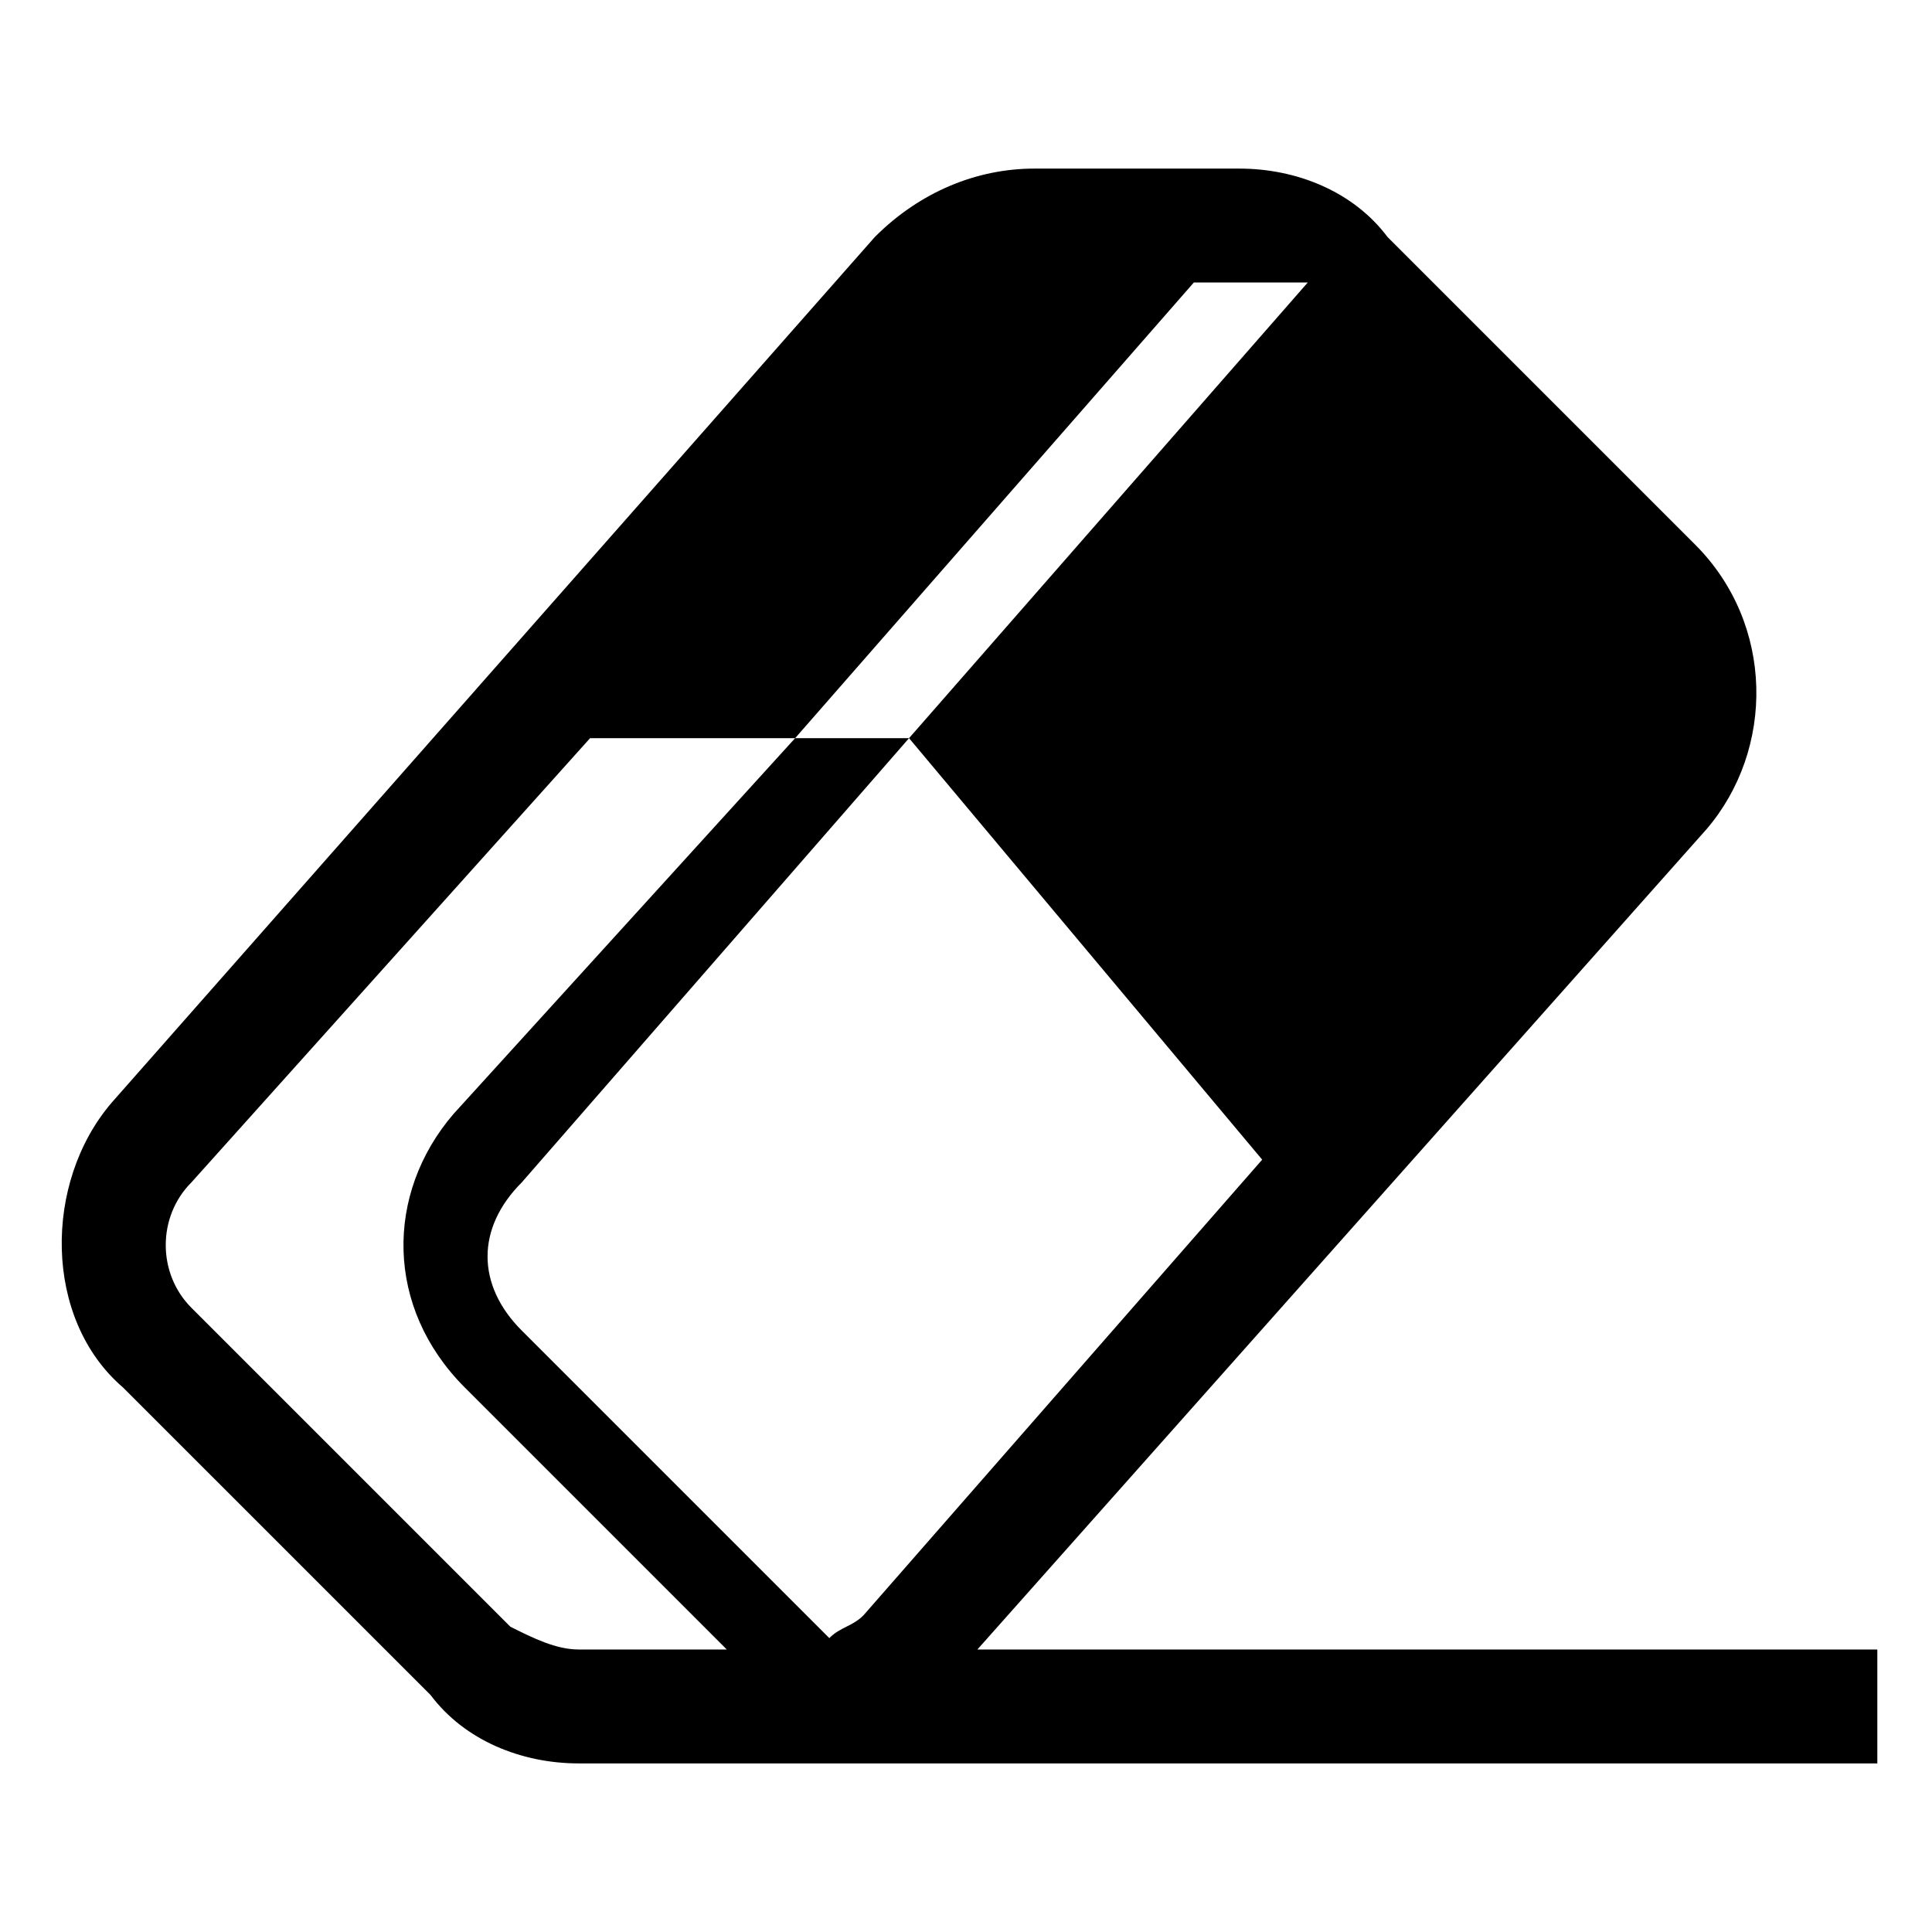
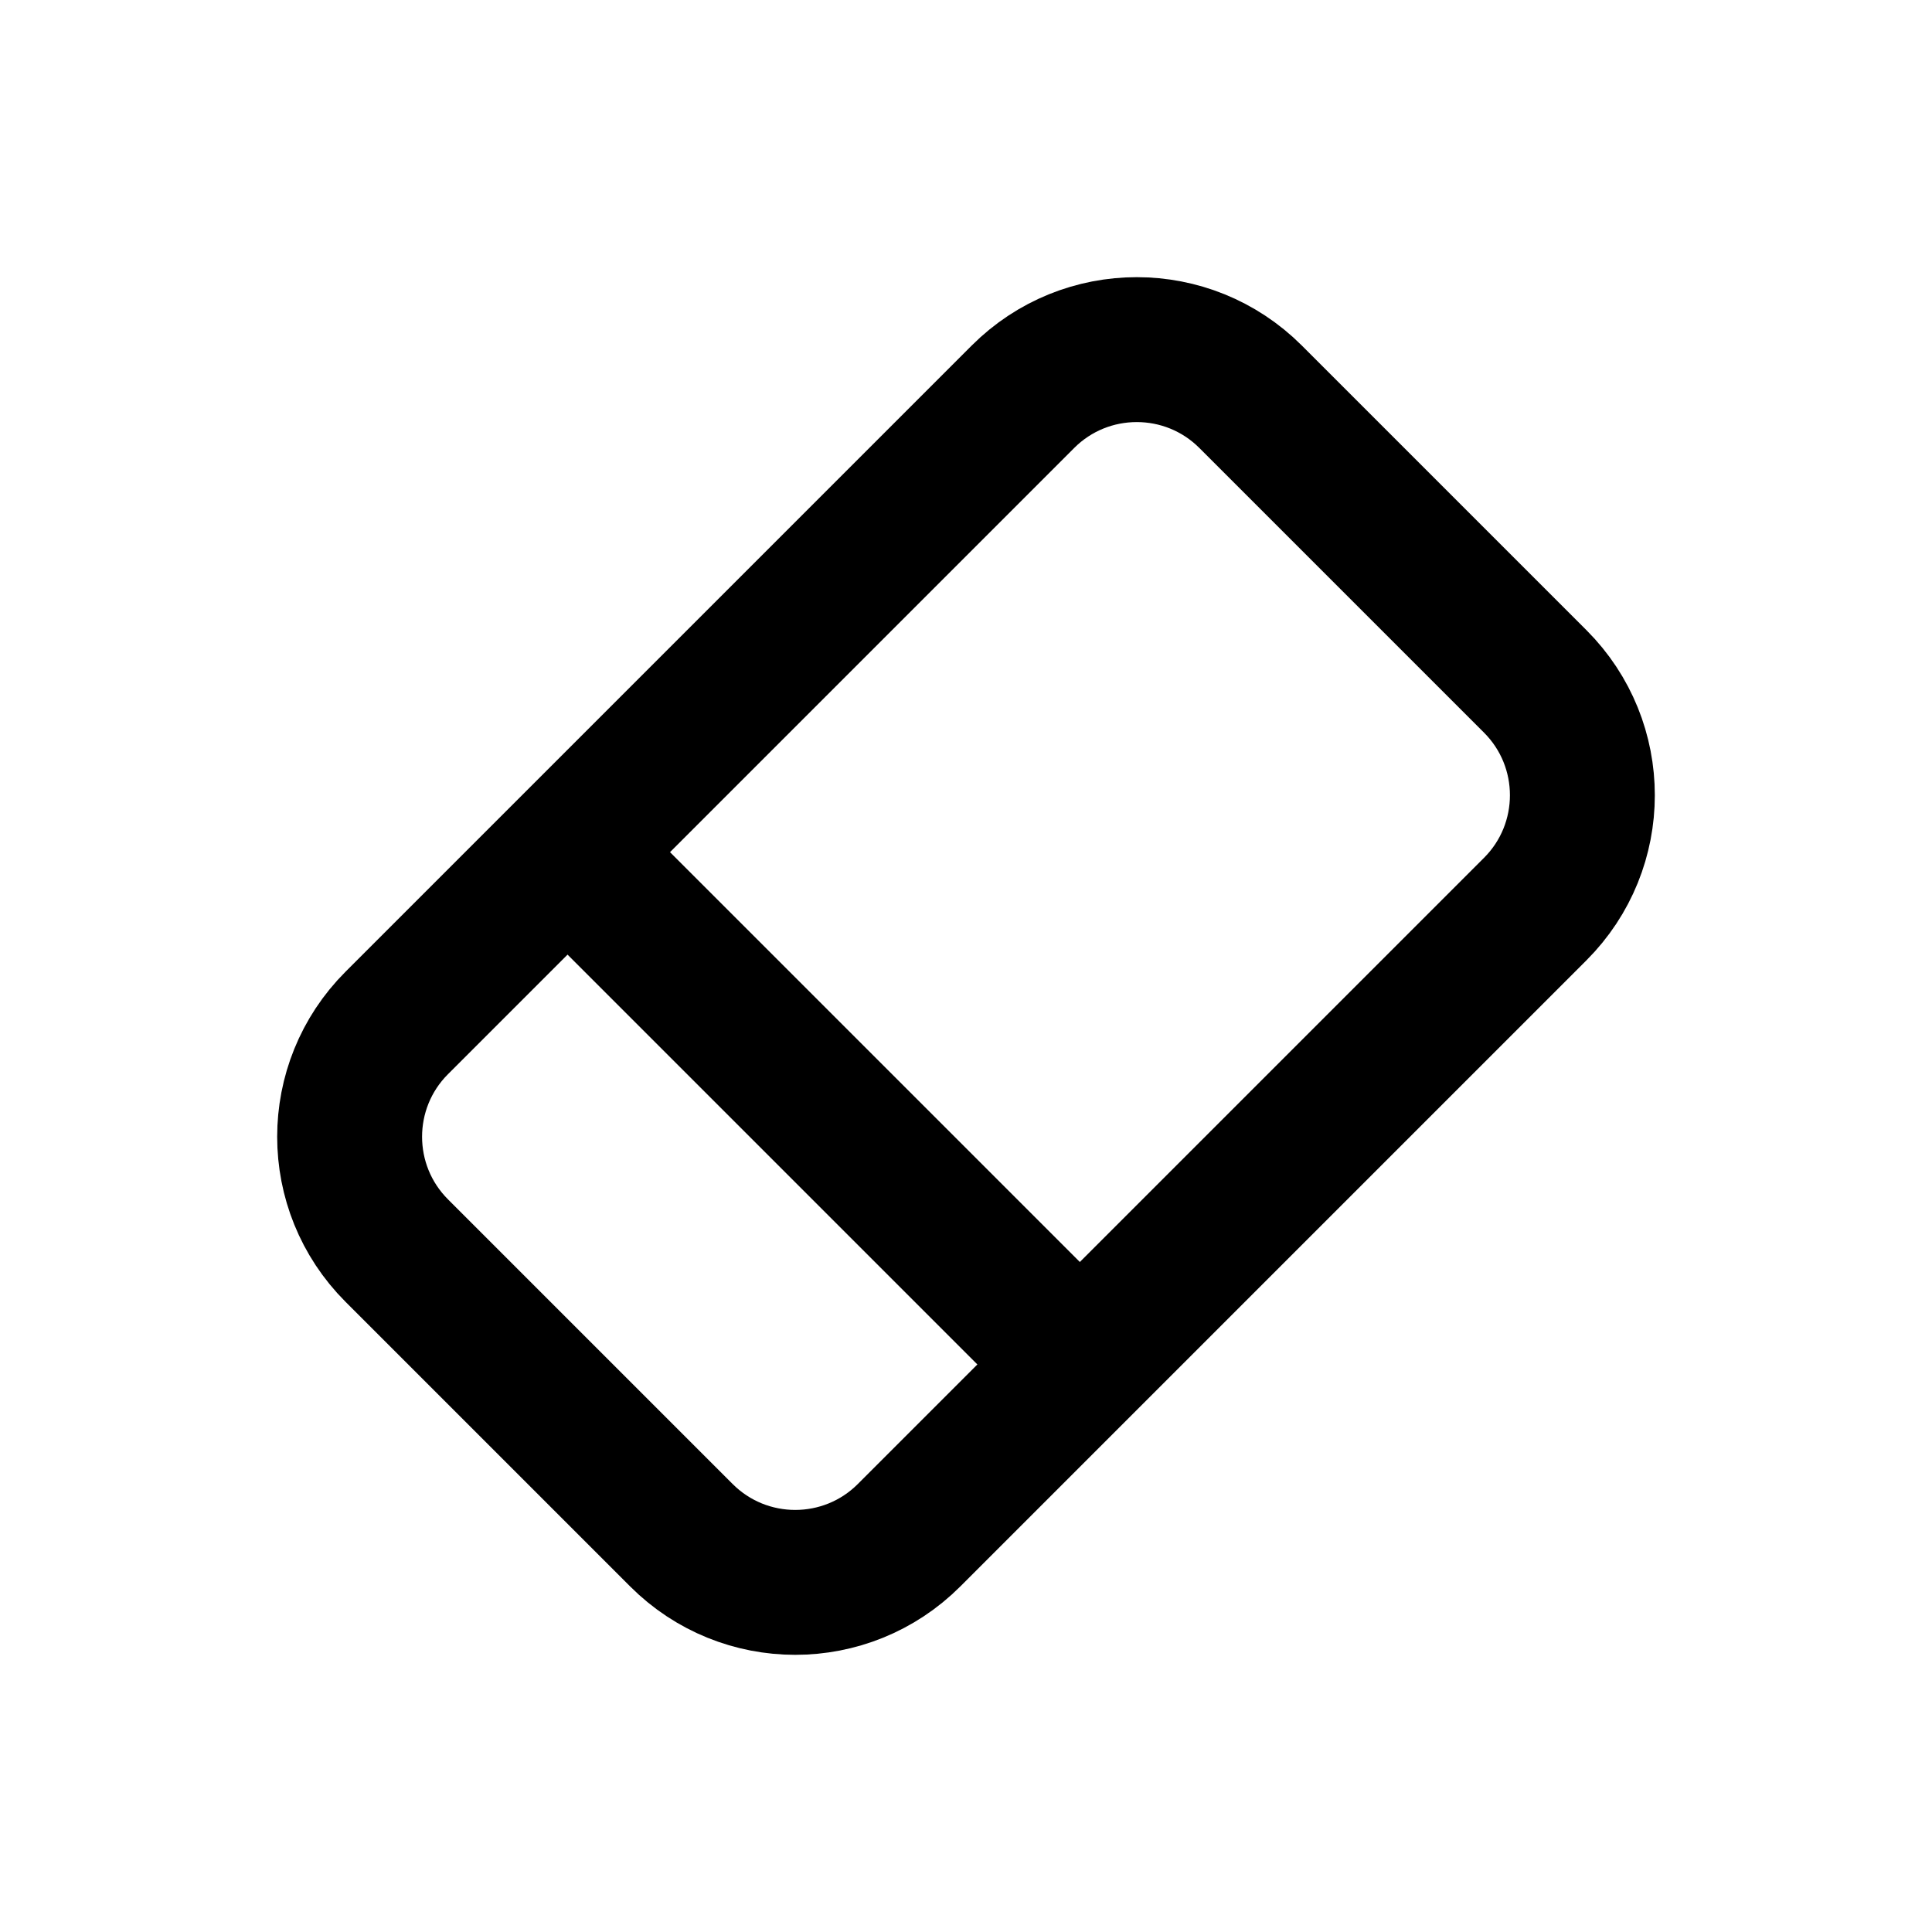
- <svg xmlns="http://www.w3.org/2000/svg" width="800px" height="800px" viewBox="-0.48 -0.48 16.96 16.96" version="1.1" fill="#000000">
-   <g id="SVGRepo_bgCarrier" stroke-width="0" />
-   <g id="SVGRepo_tracerCarrier" stroke-linecap="round" stroke-linejoin="round" />
-   <g id="SVGRepo_iconCarrier">
-     <path fill="#000000" d="M8.1 14l6.4-7.2c0.6-0.7 0.6-1.8-0.1-2.5l-2.7-2.7c-0.3-0.4-0.8-0.6-1.3-0.6h-1.8c-0.5 0-1 0.2-1.4 0.6l-6.7 7.6c-0.6 0.7-0.6 1.9 0.1 2.5l2.7 2.7c0.3 0.4 0.8 0.6 1.3 0.6h11.4v-1h-7.9zM6.8 13.9c0 0 0-0.1 0 0l-2.7-2.7c-0.4-0.4-0.4-0.9 0-1.3l3.4-3.9h-1l-3 3.3c-0.6 0.7-0.6 1.7 0.1 2.4l2.3 2.3h-1.3c-0.2 0-0.4-0.1-0.6-0.2l-2.8-2.8c-0.3-0.3-0.3-0.8 0-1.1l3.5-3.9h1.8l3.5-4h1l-3.5 4 3.1 3.7-3.5 4c-0.1 0.1-0.2 0.1-0.3 0.2z" />
+ <svg xmlns="http://www.w3.org/2000/svg" viewBox="0 0 24 24">
+   <g transform="rotate(-45 12 12)" fill="none" stroke="black" stroke-width="1.8" stroke-linejoin="round">
+     <rect x="4.5" y="7.5" width="15" height="9" rx="2" />
+     <path d="M9.5 7.5V16.5" />
  </g>
</svg>
